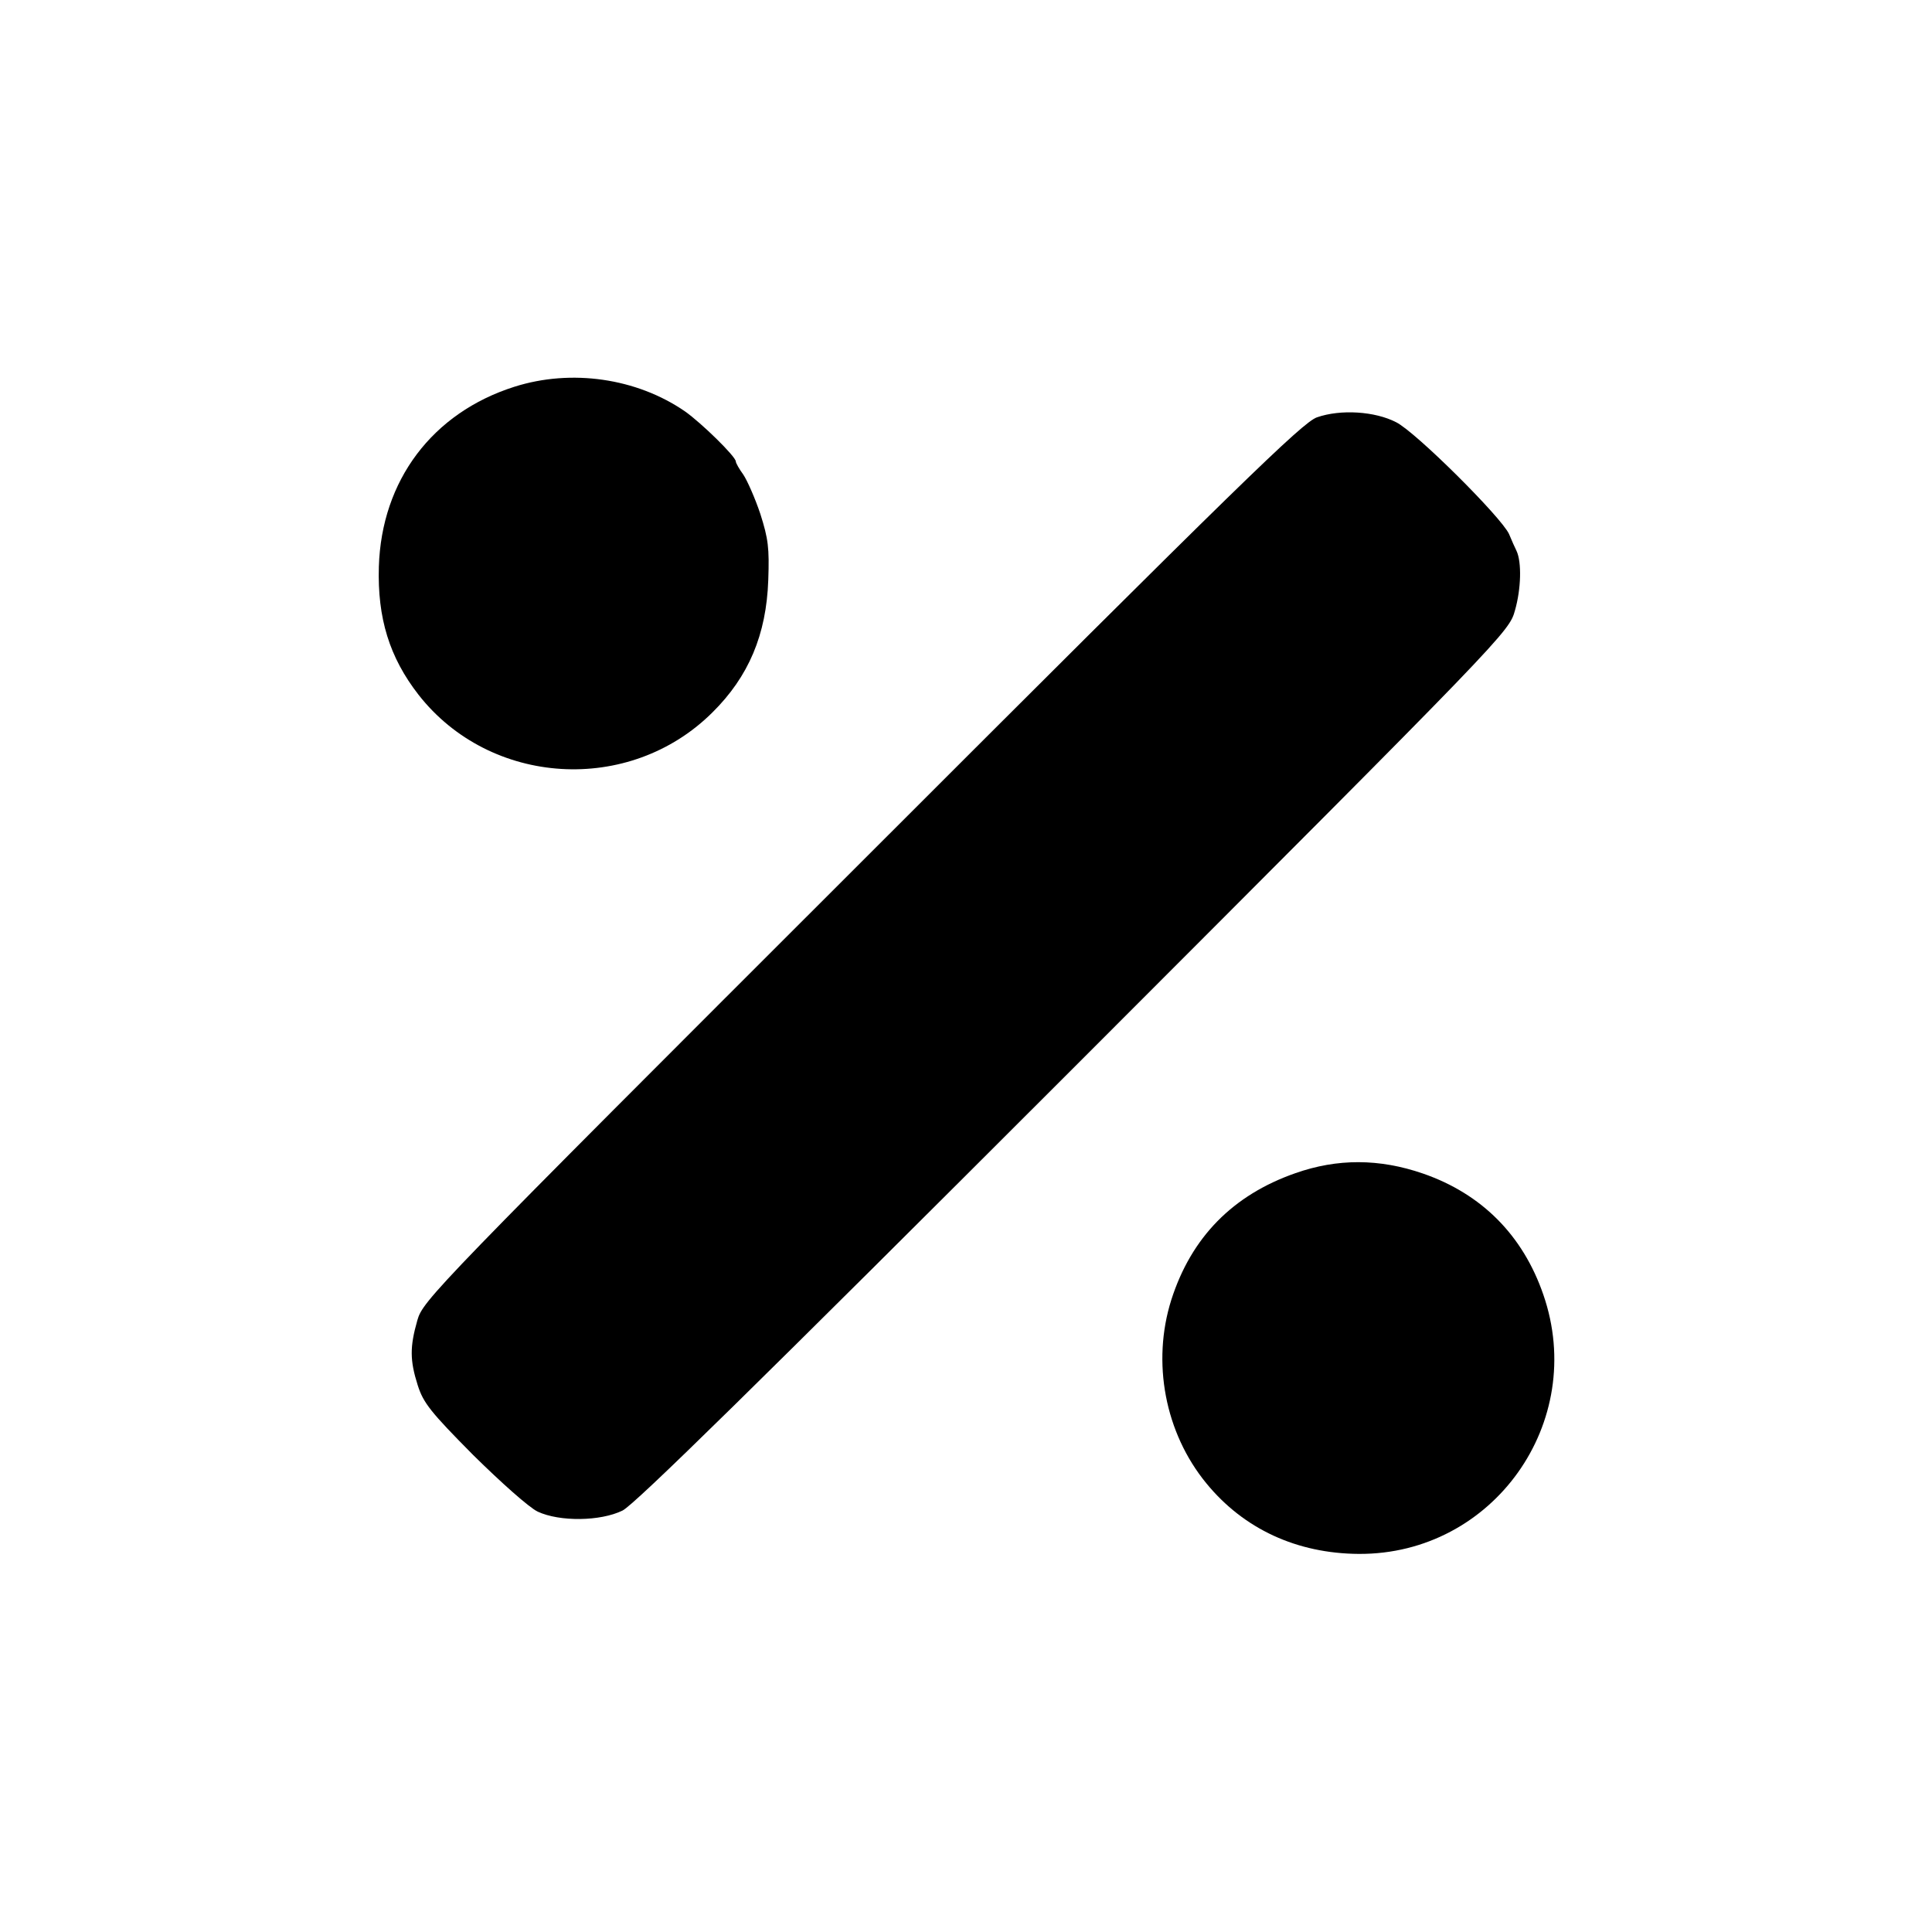
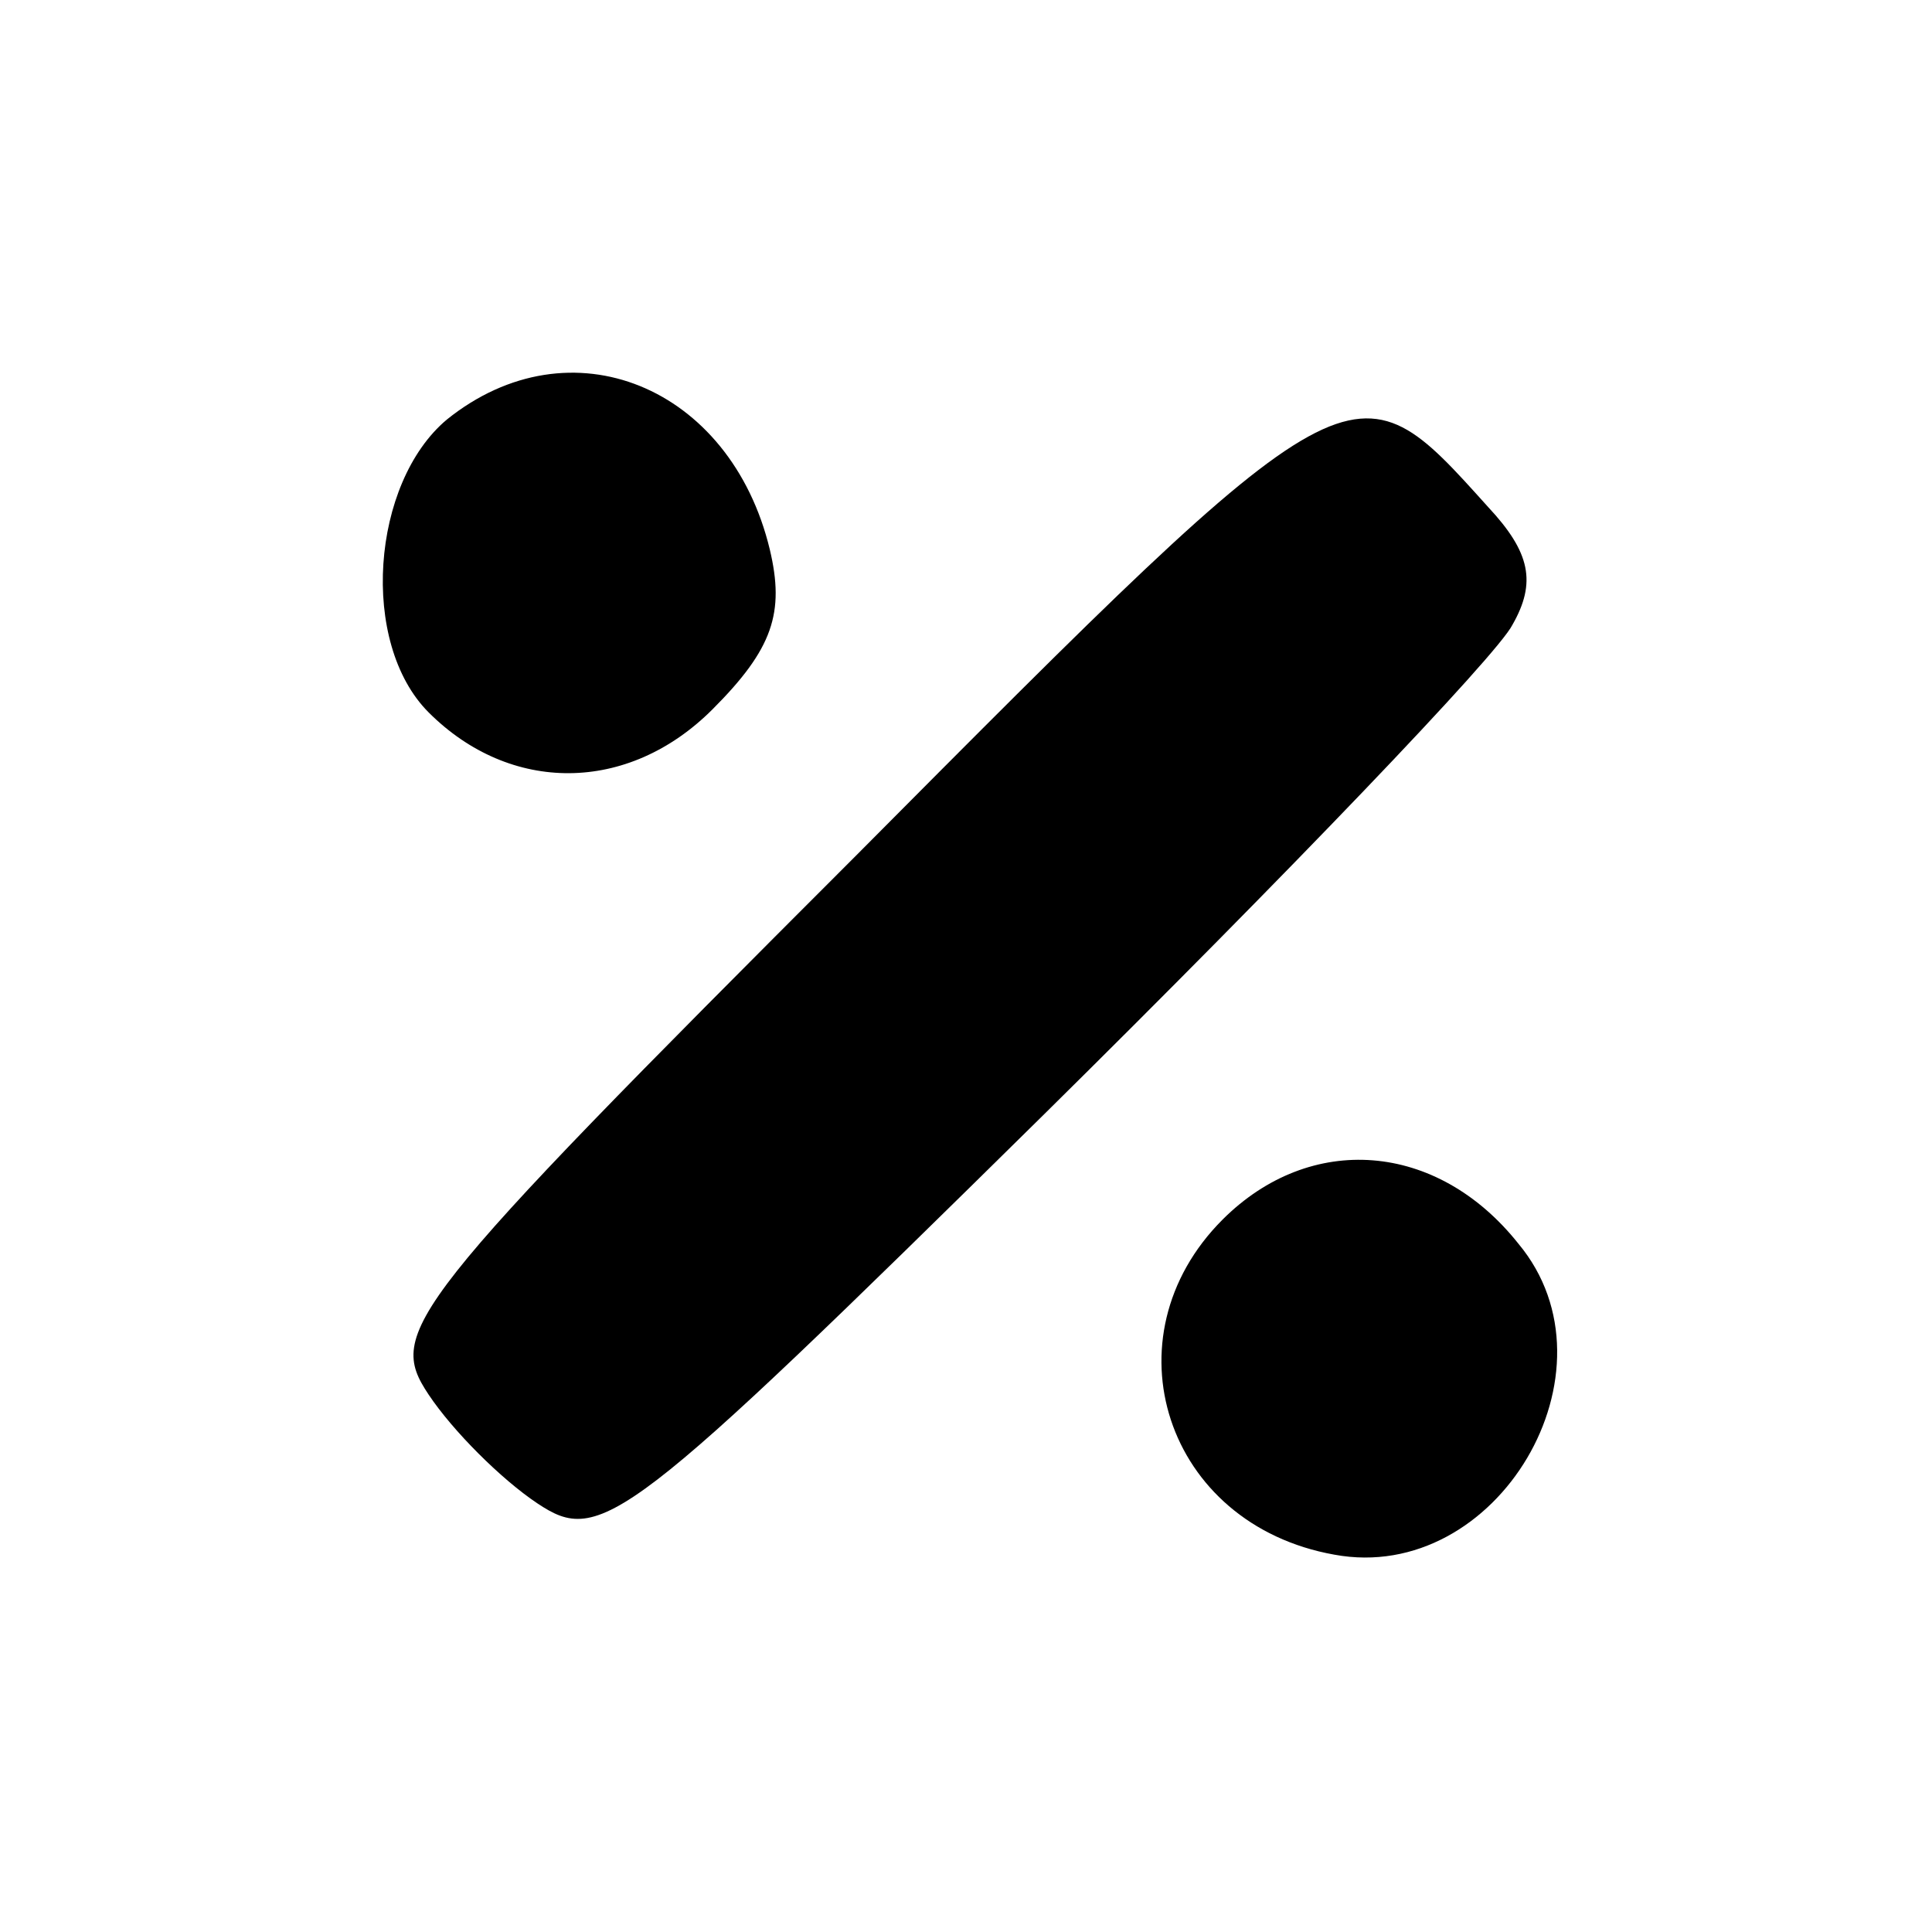
- <svg xmlns="http://www.w3.org/2000/svg" version="1.0" width="512pt" height="512pt" viewBox="0 0 512 512" preserveAspectRatio="xMidYMid meet">
-   <g transform="translate(0,512) scale(0.1,-0.1)" fill="#000000" stroke="none">
-     <path d="M1363 4095 c-217 -69 -352 -248 -359 -477 -4 -136 28 -240 105 -339 190 -243 559 -266 779 -47 96 95 143 206 148 351 3 85 0 109 -21 175 -14 42 -35 89 -45 104 -11 15 -20 31 -20 35 0 13 -91 102 -135 133 -128 88 -301 113 -452 65z" />
-     <path d="M3490 4014 c-39 -14 -203 -174 -1207 -1178 -1135 -1134 -1162 -1162 -1177 -1215 -20 -70 -20 -106 1 -172 15 -47 34 -71 147 -185 74 -73 148 -139 171 -150 58 -27 166 -26 225 3 33 17 354 332 1197 1175 1150 1151 1152 1153 1168 1211 16 56 18 127 4 157 -4 8 -13 28 -20 45 -21 45 -247 270 -299 296 -56 29 -147 35 -210 13z" />
-     <path d="M3433 2011 c-166 -58 -276 -170 -329 -336 -52 -165 -17 -352 93 -486 99 -121 240 -186 404 -187 356 -2 606 349 489 687 -54 157 -163 267 -319 321 -116 40 -227 40 -338 1z" />
+ <svg xmlns="http://www.w3.org/2000/svg" version="1.0" width="64pt" height="64pt" viewBox="0 0 64 64" preserveAspectRatio="xMidYMid meet">
+   <g transform="translate(0,64) scale(0.1,-0.1)" fill="#000000" stroke="none">
+     <path d="M148 501 c-25 -21 -29 -74 -6 -97 27 -27 66 -27 94 1 20 20 24 32 19 53 -13 54 -66 76 -107 43z" />
+     <path d="M283 356 c-149 -149 -155 -157 -141 -178 8 -12 24 -28 36 -36 21 -14 29 -8 168 129 80 79 150 152 155 162 8 14 6 24 -8 39 -45 50 -44 51 -210 -116z" />
+     <path d="M405 236 c-39 -39 -19 -101 37 -111 54 -10 96 61 61 103 -27 34 -69 37 -98 8z" />
  </g>
</svg>
